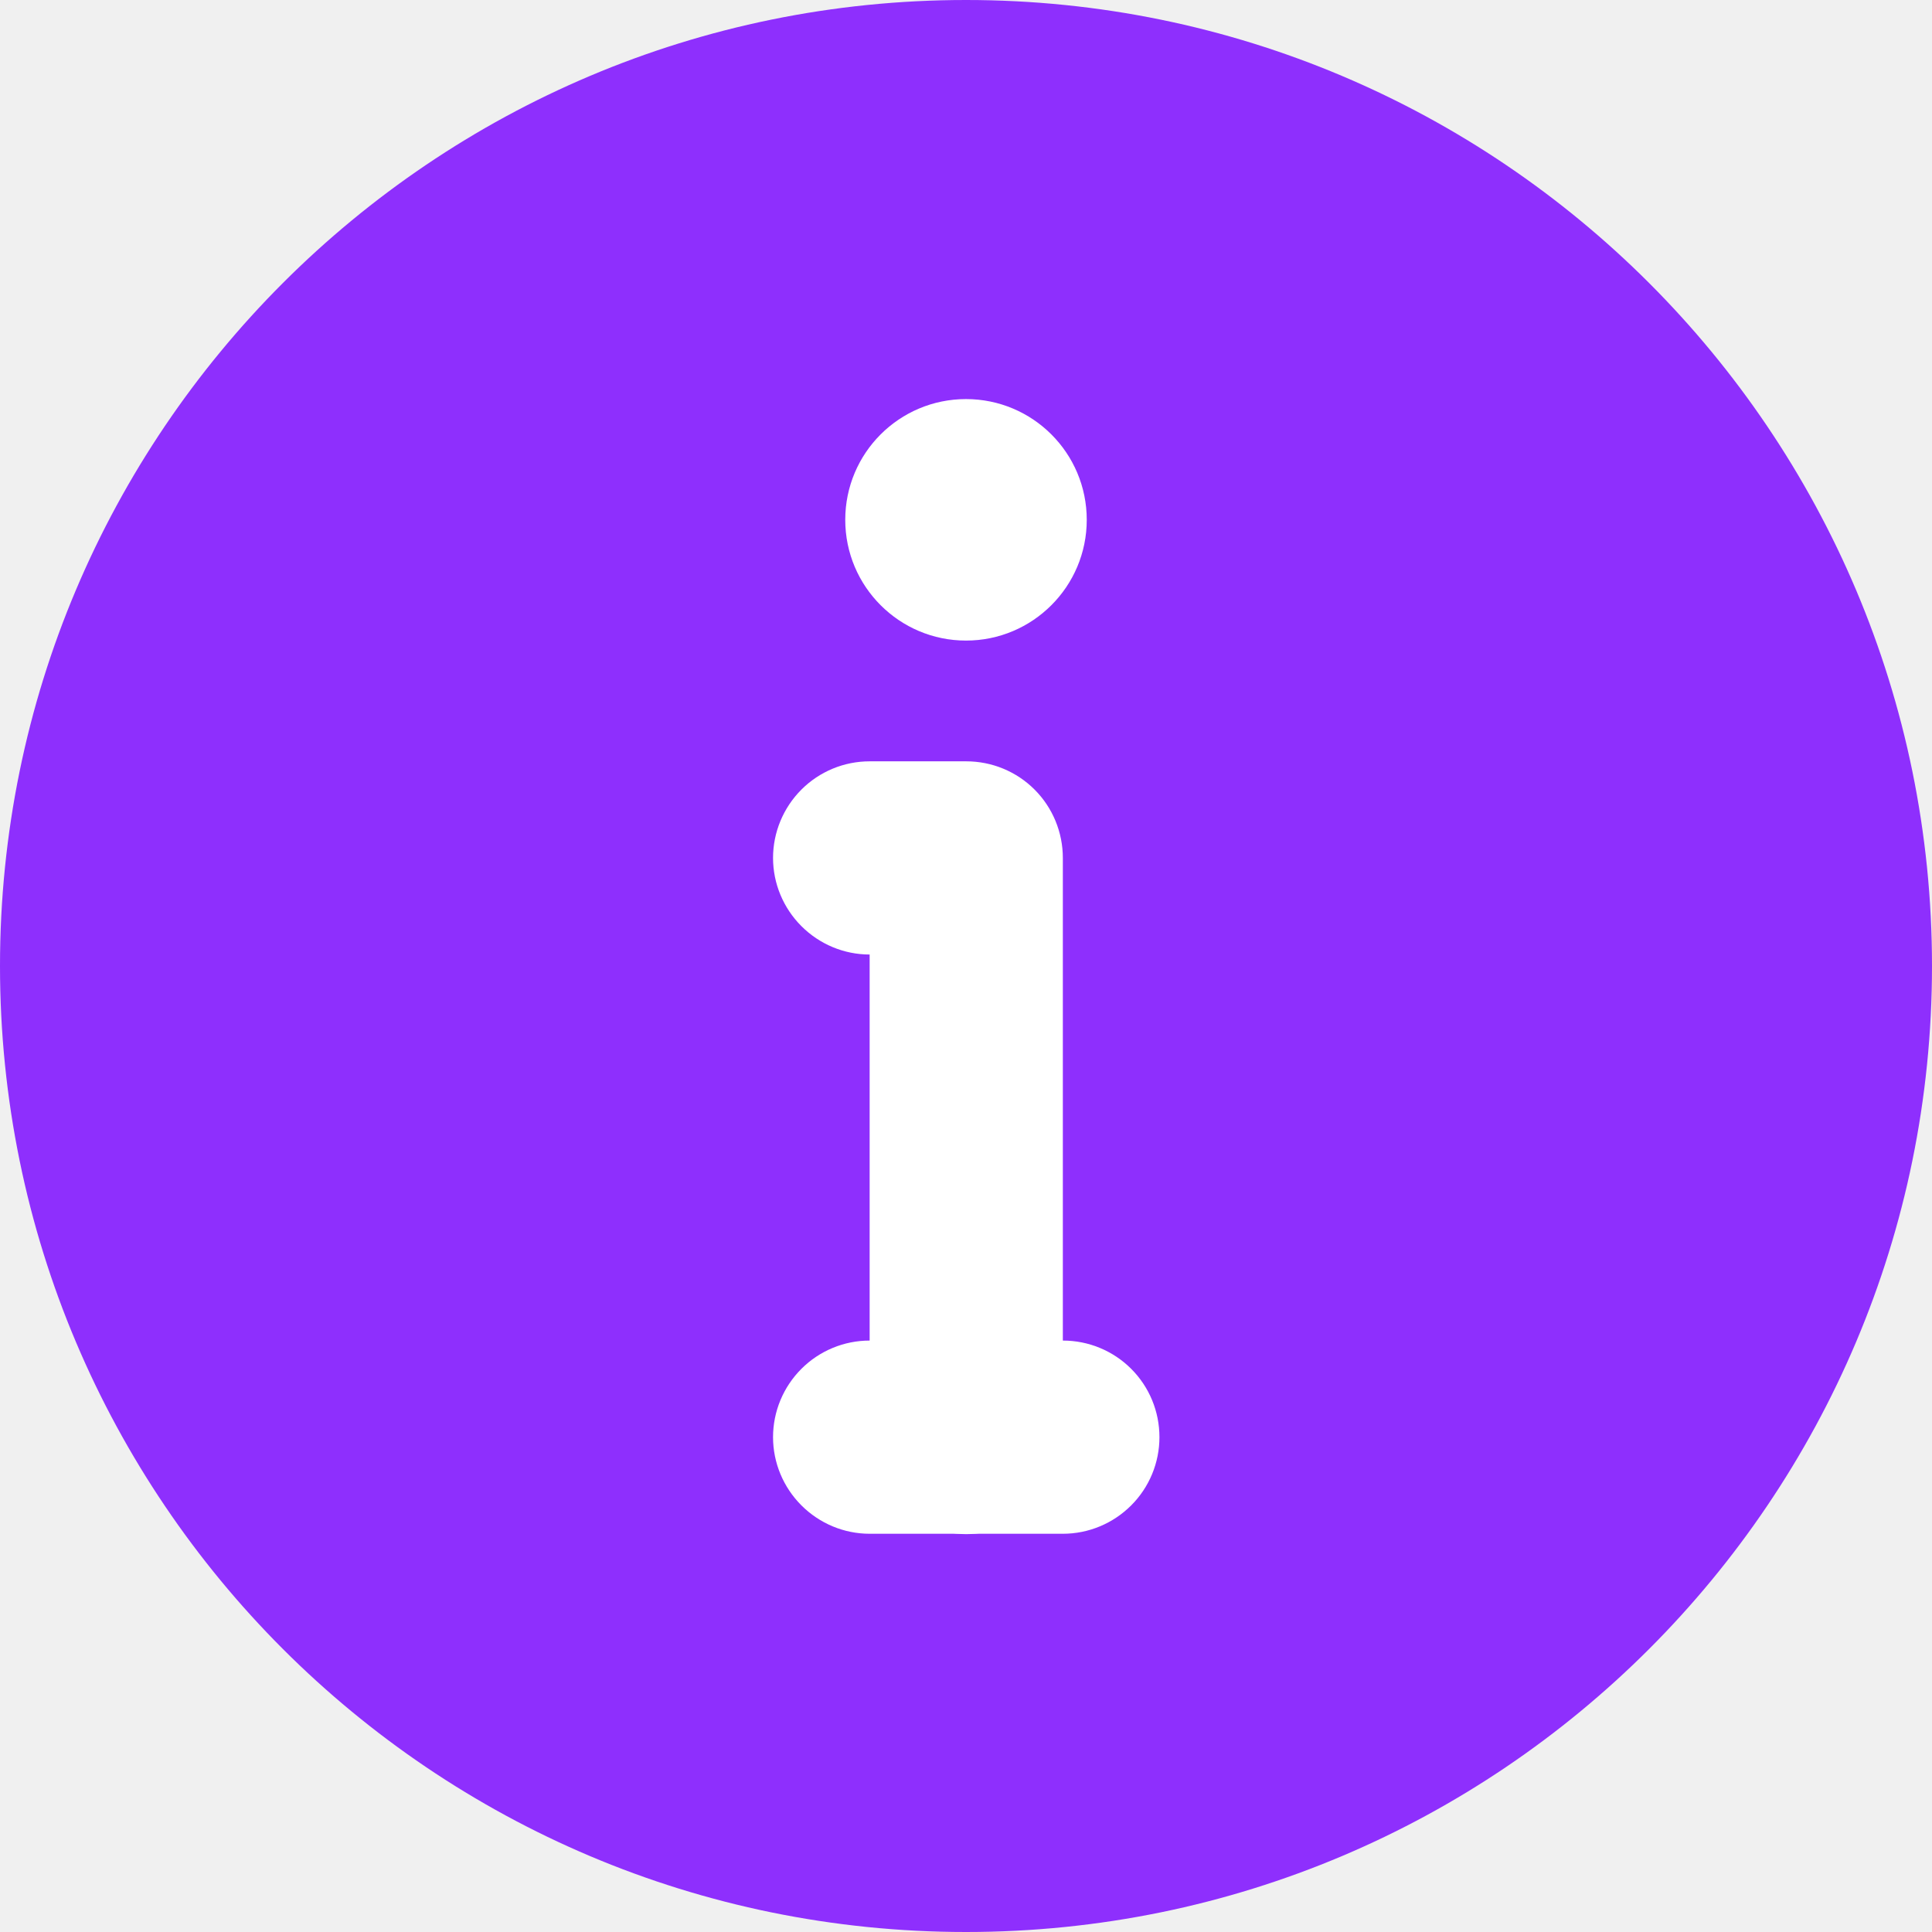
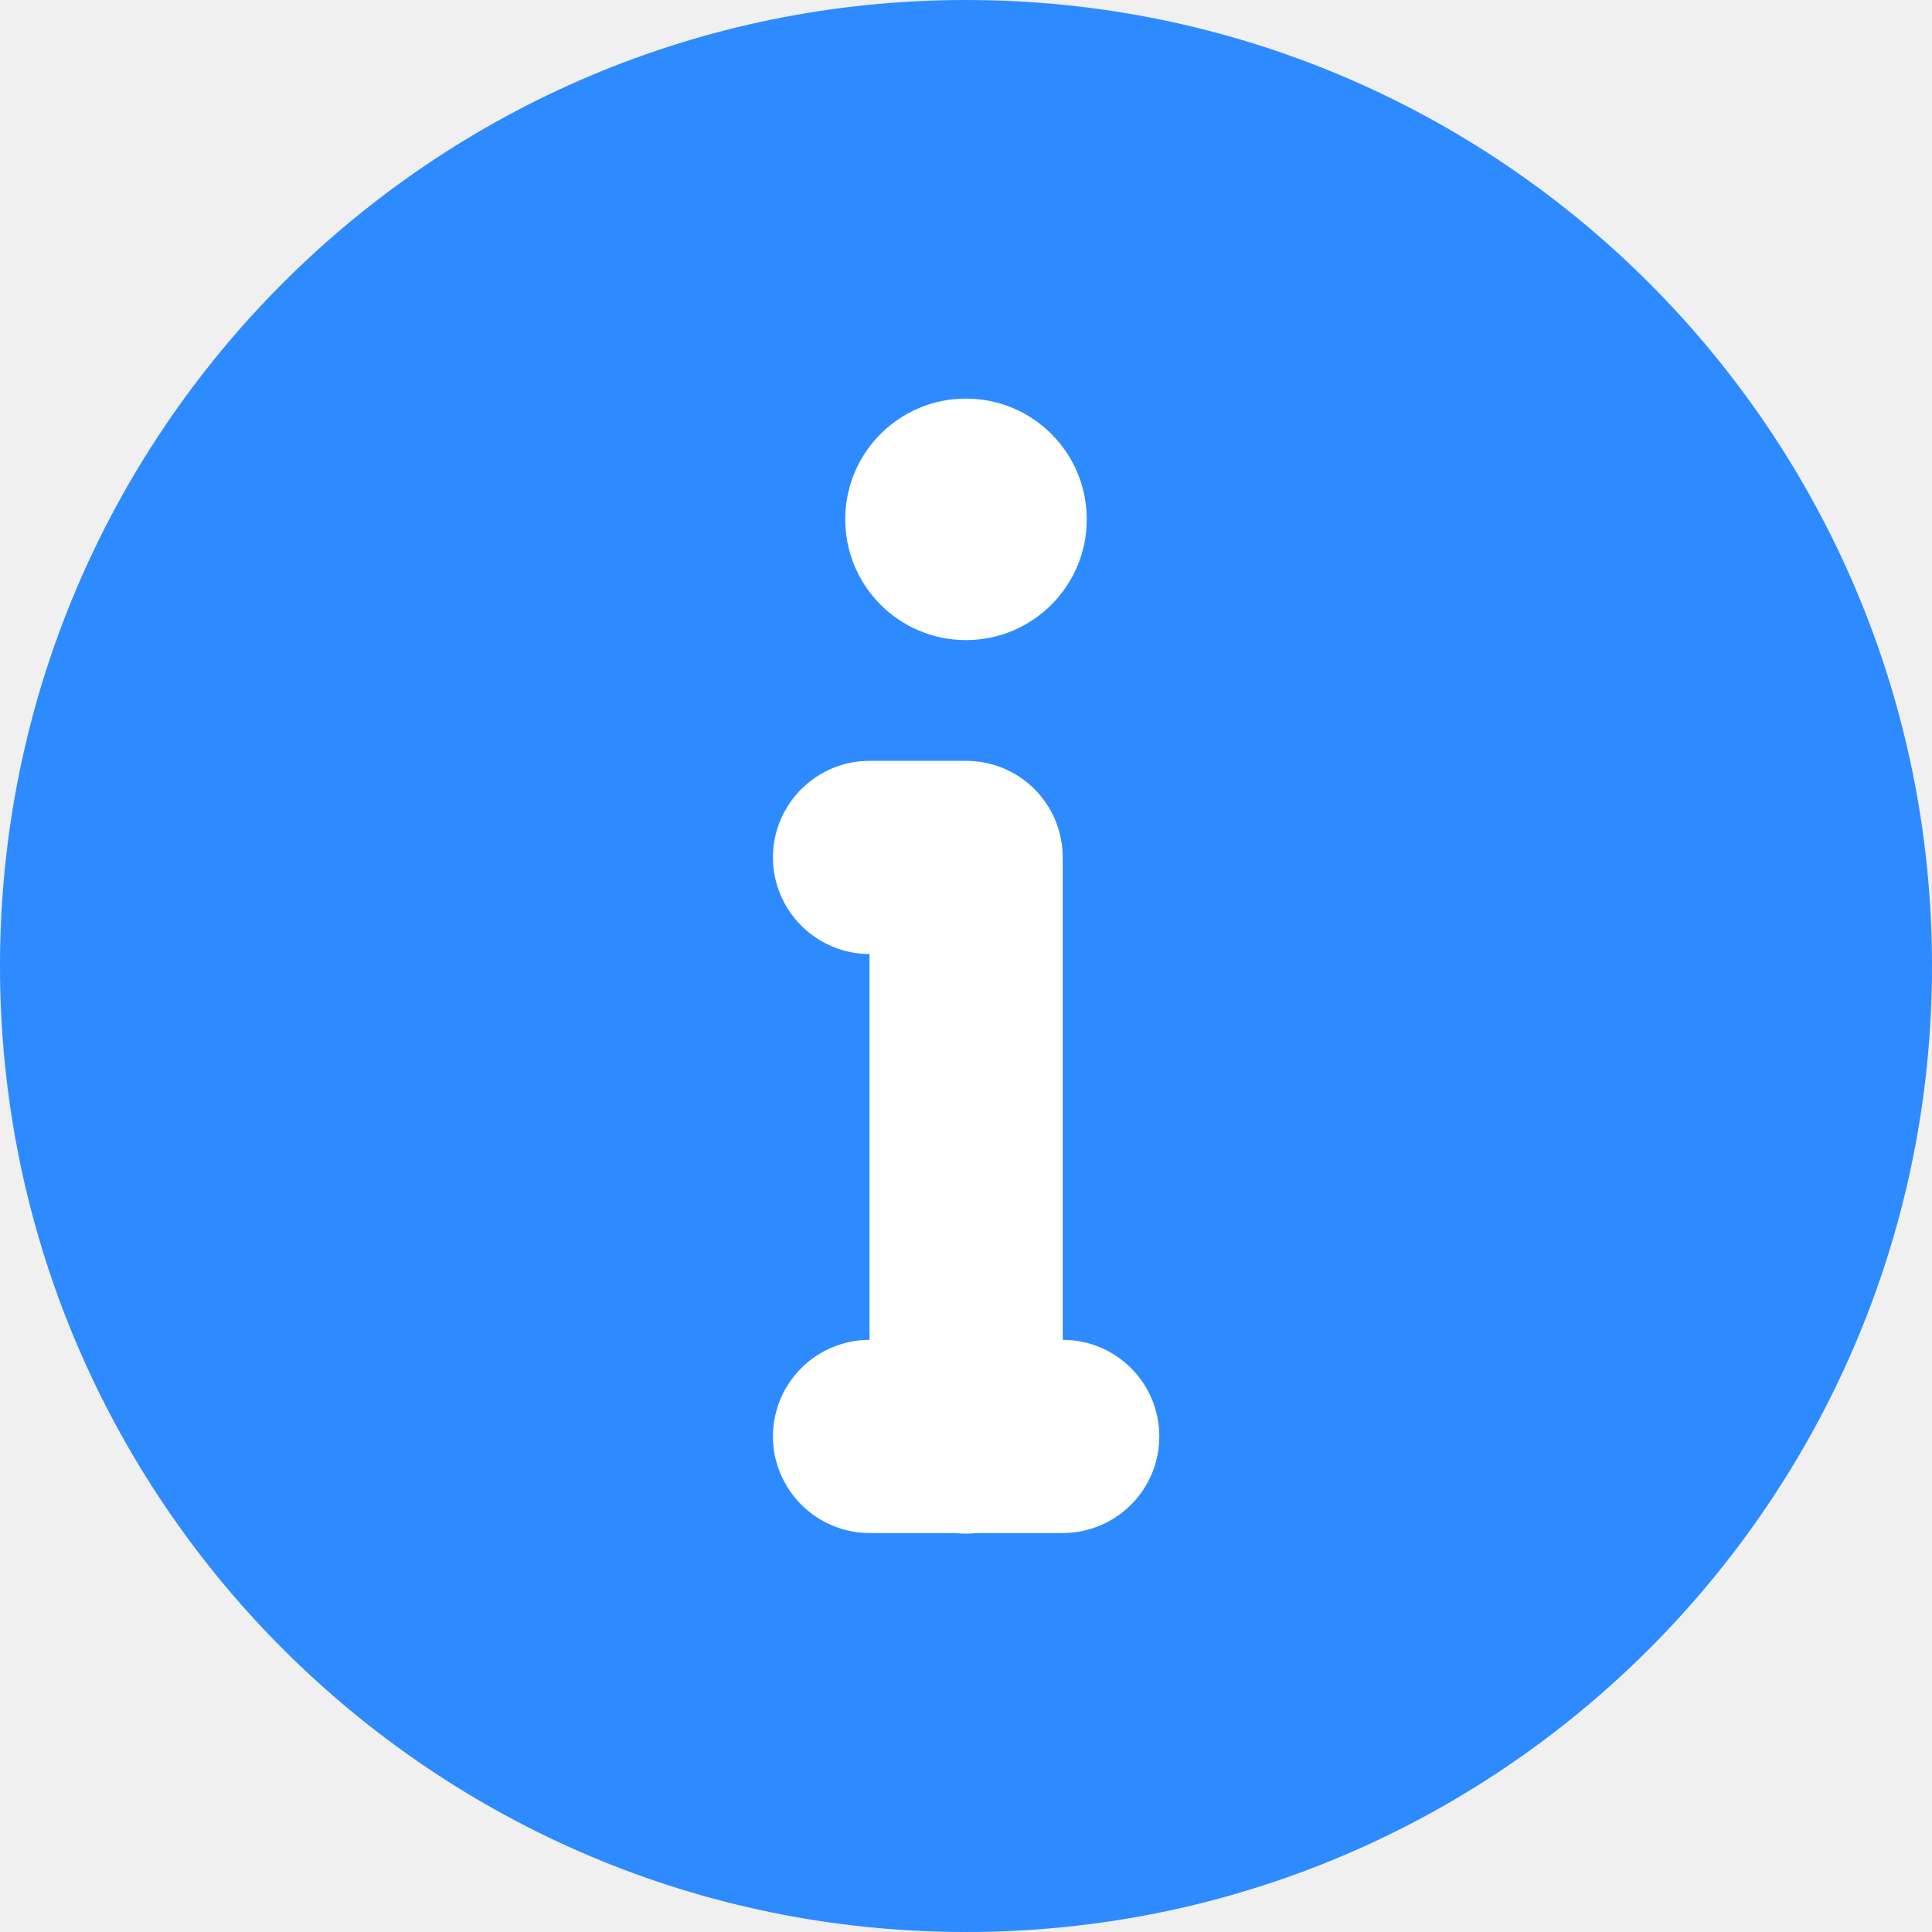
<svg xmlns="http://www.w3.org/2000/svg" width="16" height="16" viewBox="0 0 16 16" fill="none">
-   <path d="M8 16C12.418 16 16 12.418 16 8C16 3.582 12.418 0 8 0C3.582 0 0 3.582 0 8C0 12.418 3.582 16 8 16Z" fill="#8E2FFD" />
-   <path d="M8 5.305C8.552 5.305 9 4.857 9 4.305C9 3.752 8.552 3.305 8 3.305C7.448 3.305 7 3.752 7 4.305C7 4.857 7.448 5.305 8 5.305Z" fill="white" />
-   <path d="M8.002 12.705C7.79 12.705 7.587 12.62 7.437 12.47C7.287 12.32 7.202 12.117 7.202 11.905V7.905C6.99 7.905 6.787 7.82 6.637 7.67C6.487 7.52 6.402 7.317 6.402 7.105C6.402 6.893 6.487 6.689 6.637 6.539C6.787 6.389 6.99 6.305 7.202 6.305H8.002C8.215 6.305 8.418 6.389 8.568 6.539C8.718 6.689 8.802 6.893 8.802 7.105V11.905C8.802 12.117 8.718 12.32 8.568 12.47C8.418 12.62 8.215 12.705 8.002 12.705Z" fill="white" />
-   <path d="M8.802 12.702H7.202C6.99 12.702 6.787 12.617 6.637 12.467C6.487 12.317 6.402 12.114 6.402 11.902C6.402 11.689 6.487 11.486 6.637 11.336C6.787 11.186 6.99 11.102 7.202 11.102H8.802C9.015 11.102 9.218 11.186 9.368 11.336C9.518 11.486 9.602 11.689 9.602 11.902C9.602 12.114 9.518 12.317 9.368 12.467C9.218 12.617 9.015 12.702 8.802 12.702Z" fill="white" />
+   <path d="M8 16C12.418 16 16 12.418 16 8C16 3.582 12.418 0 8 0C3.582 0 0 3.582 0 8C0 12.418 3.582 16 8 16Z" fill="#2E8AFF" />
+   <path d="M8 5.301C8.552 5.301 9 4.853 9 4.301C9 3.748 8.552 3.301 8 3.301C7.447 3.301 7 3.748 7 4.301C7 4.853 7.447 5.301 8 5.301Z" fill="white" />
+   <path d="M8.001 12.701C7.789 12.701 7.586 12.617 7.436 12.466C7.286 12.316 7.201 12.113 7.201 11.901V7.901C6.989 7.901 6.786 7.816 6.636 7.666C6.486 7.516 6.401 7.313 6.401 7.101C6.401 6.889 6.486 6.685 6.636 6.535C6.786 6.385 6.989 6.301 7.201 6.301H8.001C8.214 6.301 8.417 6.385 8.567 6.535C8.717 6.685 8.801 6.889 8.801 7.101V11.901C8.801 12.113 8.717 12.316 8.567 12.466C8.417 12.617 8.214 12.701 8.001 12.701Z" fill="white" />
+   <path d="M8.801 12.696H7.201C6.989 12.696 6.786 12.611 6.636 12.461C6.486 12.311 6.401 12.108 6.401 11.896C6.401 11.684 6.486 11.48 6.636 11.33C6.786 11.18 6.989 11.096 7.201 11.096H8.801C9.014 11.096 9.217 11.18 9.367 11.33C9.517 11.48 9.601 11.684 9.601 11.896C9.601 12.108 9.517 12.311 9.367 12.461C9.217 12.611 9.014 12.696 8.801 12.696Z" fill="white" />
</svg>
